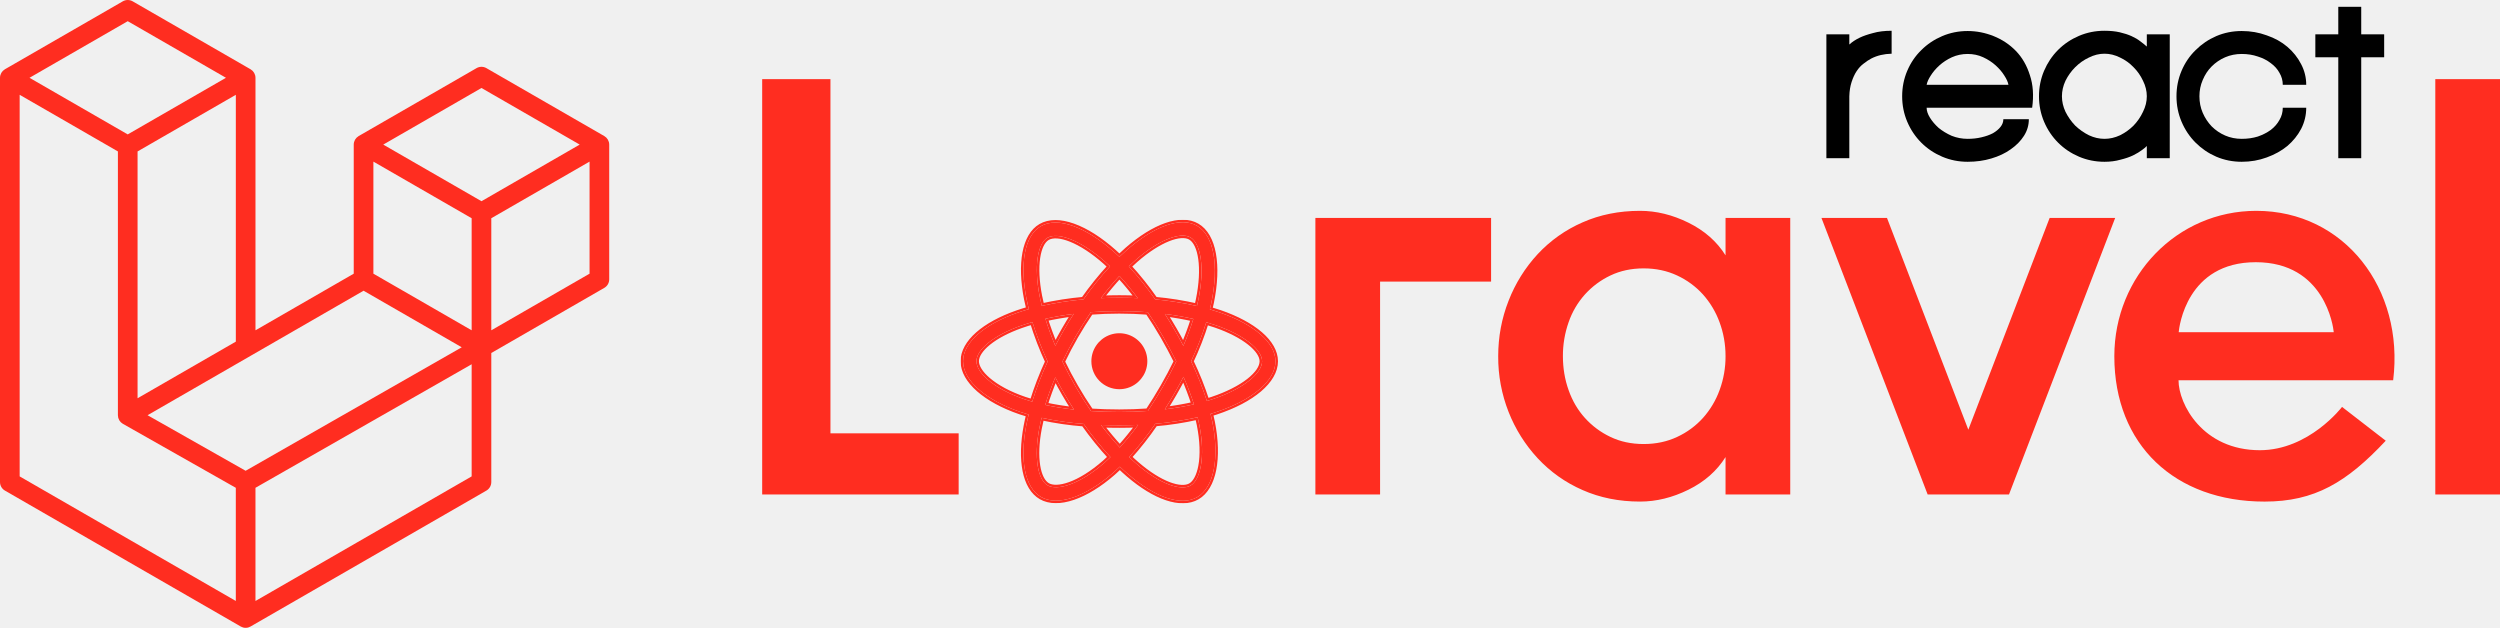
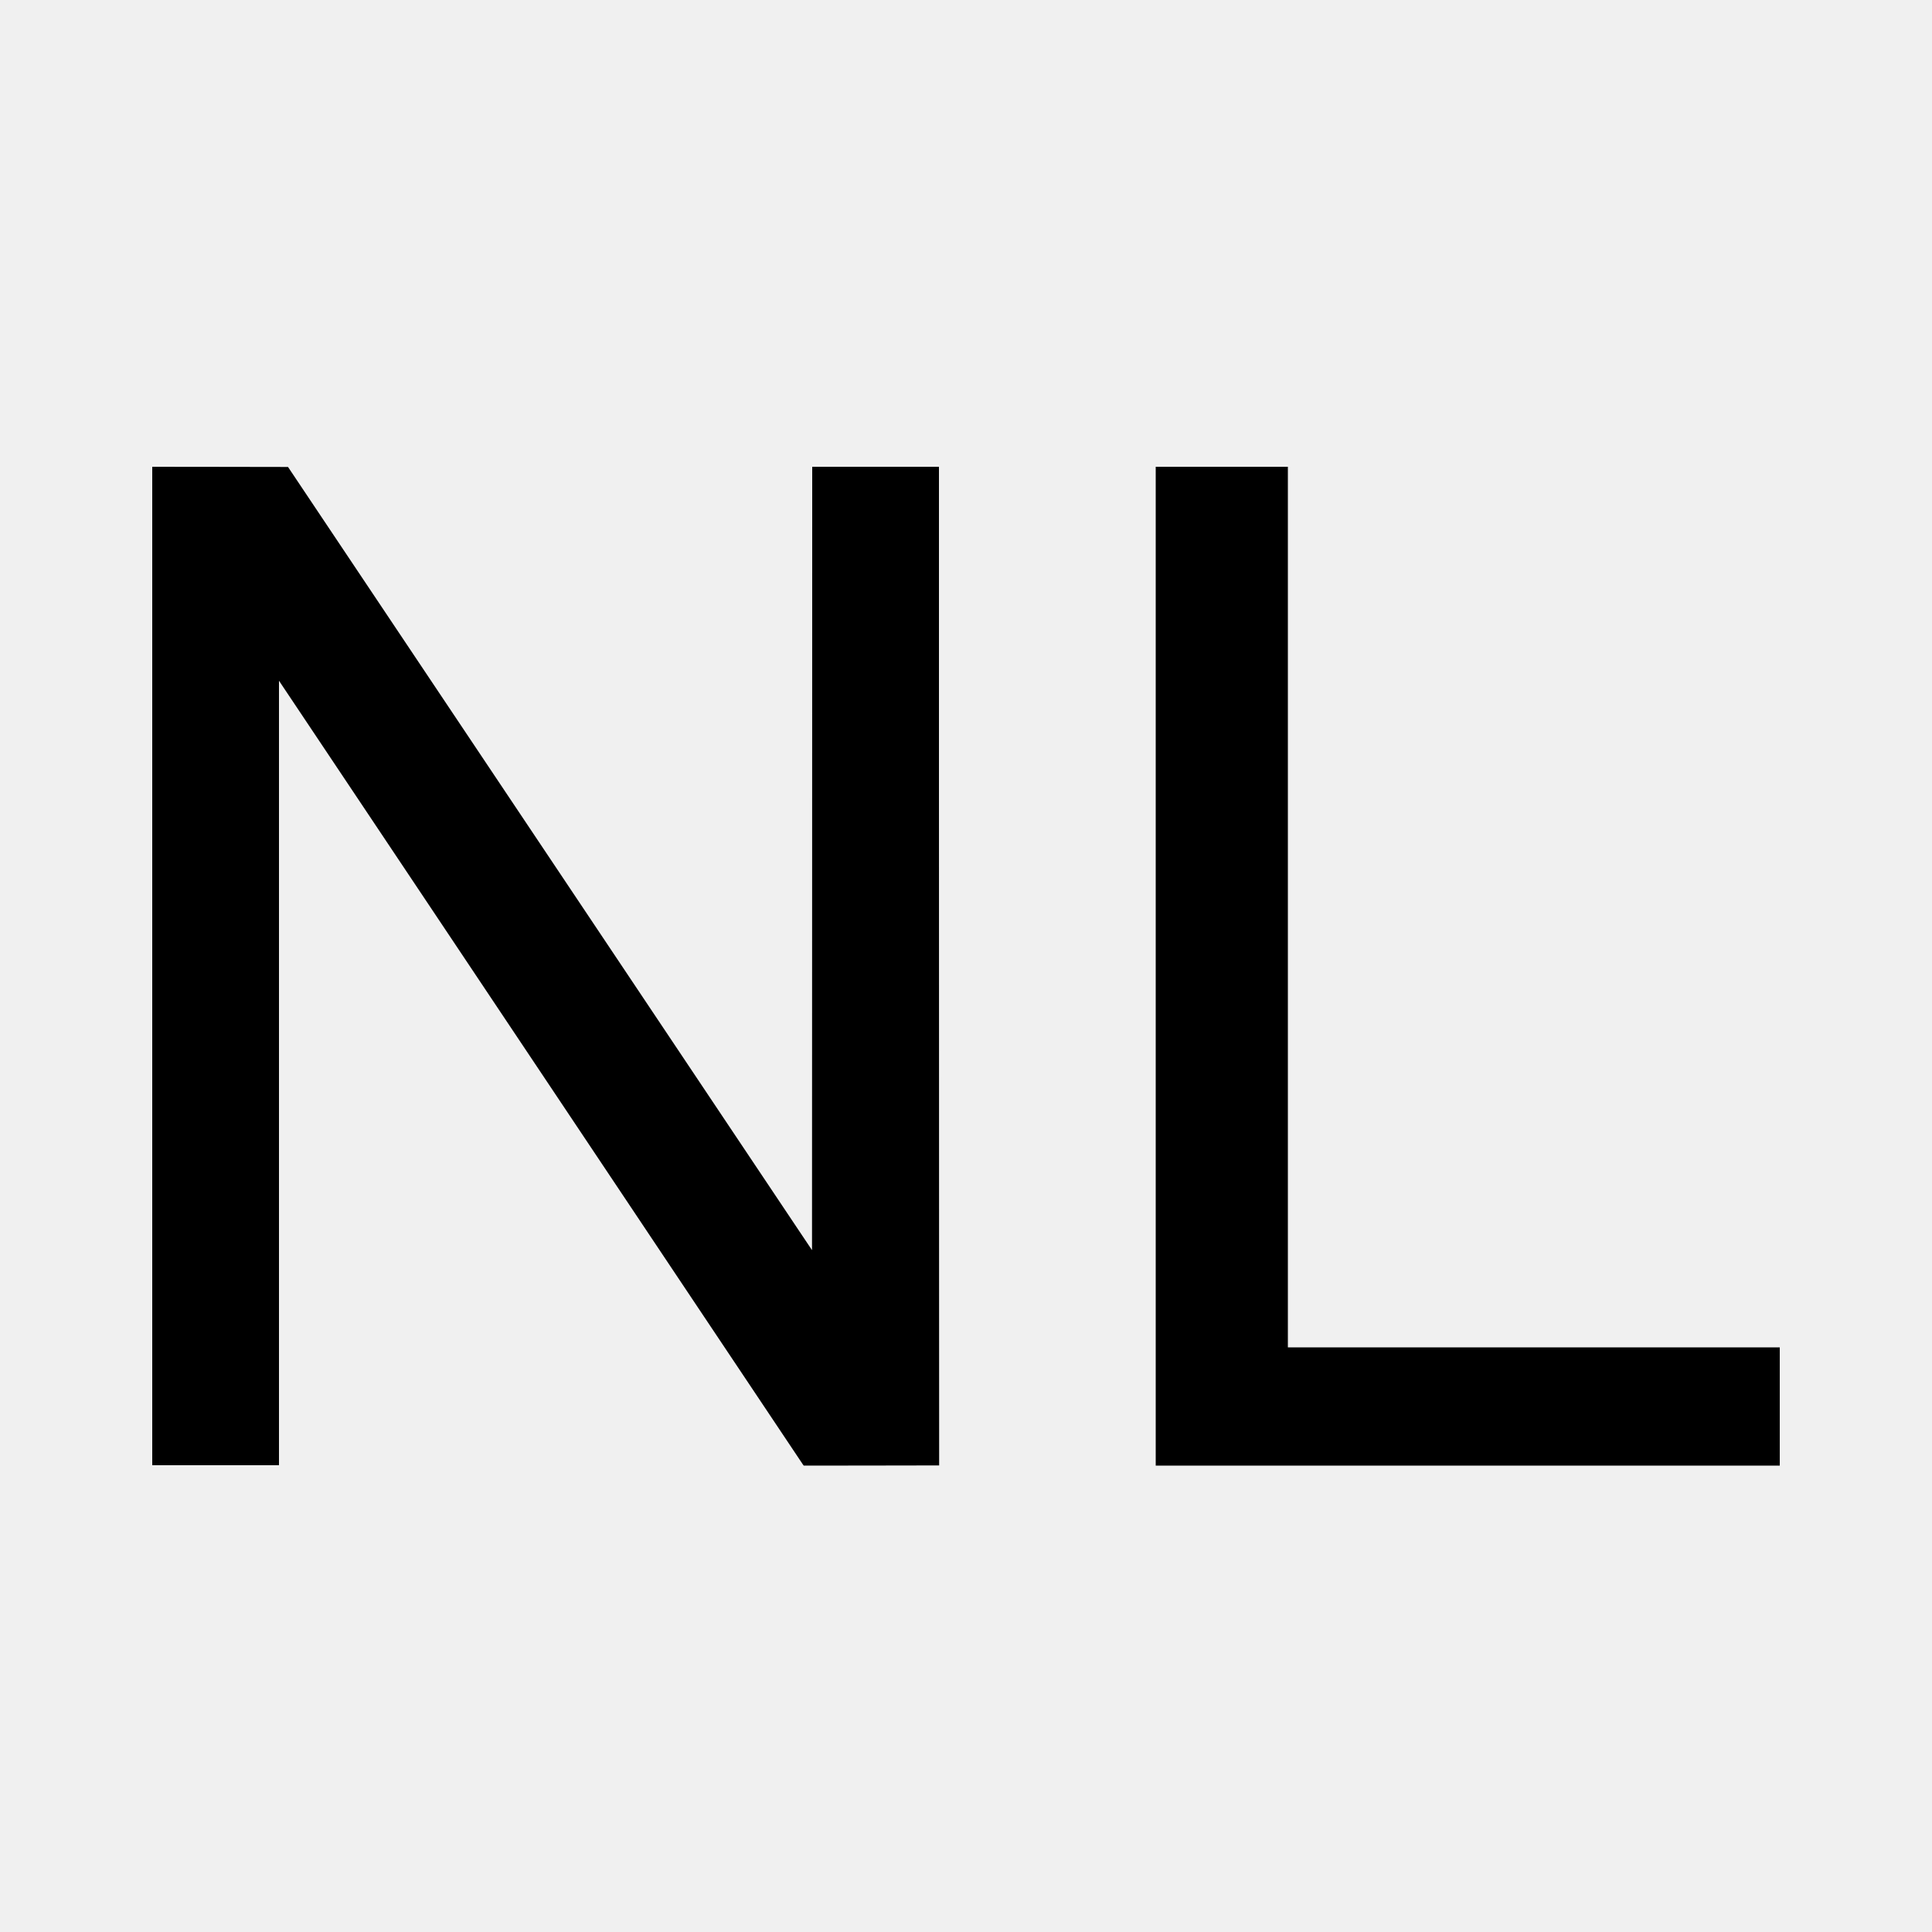
- <svg xmlns="http://www.w3.org/2000/svg" width="1991" height="500" viewBox="0 0 1991 500" fill="none">
-   <mask id="path-1-outside-1_1_7" maskUnits="userSpaceOnUse" x="765" y="175" width="253" height="226" fill="black">
-     <rect fill="white" x="765" y="175" width="253" height="226" />
-     <path d="M971.537 248.894C968.887 247.988 966.217 247.145 963.529 246.365C963.975 244.551 964.386 242.726 964.763 240.892C970.827 211.403 966.862 187.646 953.33 179.825C940.374 172.321 919.125 180.141 897.69 198.84C895.582 200.685 893.518 202.585 891.496 204.541C890.149 203.242 888.767 201.97 887.35 200.727C864.884 180.732 842.365 172.31 828.849 180.157C815.893 187.677 812.042 210.009 817.499 237.958C818.045 240.722 818.658 243.474 819.339 246.214C816.152 247.121 813.073 248.09 810.13 249.117C783.823 258.316 767 272.739 767 287.696C767 303.15 785.056 318.646 812.488 328.042C814.713 328.799 816.959 329.502 819.225 330.152C818.489 333.085 817.838 336.051 817.271 339.05C812.089 366.518 816.131 388.321 829.062 395.795C842.417 403.511 864.822 395.582 886.661 376.458C888.389 374.945 890.116 373.347 891.844 371.664C894.027 373.775 896.273 375.824 898.581 377.811C919.726 396.043 940.607 403.408 953.517 395.914C966.862 388.171 971.2 364.746 965.566 336.246C965.134 334.07 964.637 331.848 964.074 329.582C965.649 329.115 967.192 328.633 968.702 328.136C997.206 318.667 1015.78 303.358 1015.78 287.711C1015.76 272.682 998.403 258.165 971.537 248.894ZM904.681 206.873C923.043 190.854 940.208 184.531 948.033 189.05C956.362 193.865 959.601 213.279 954.367 238.741C954.021 240.399 953.648 242.053 953.247 243.701C942.289 241.208 931.177 239.449 919.985 238.435C913.577 229.204 906.553 220.417 898.959 212.133C900.818 210.33 902.722 208.576 904.671 206.873H904.681ZM840.453 300.476C842.702 304.829 845.053 309.129 847.507 313.376C850.005 317.708 852.608 321.977 855.317 326.182C847.616 325.345 839.963 324.111 832.389 322.487C834.586 315.376 837.292 307.991 840.453 300.476ZM840.453 275.429C837.343 268.074 834.711 260.84 832.55 253.853C839.65 252.262 847.216 250.962 855.104 249.977C852.461 254.102 849.918 258.288 847.475 262.534C845.033 266.781 842.687 271.079 840.437 275.429H840.453ZM846.102 287.955C849.377 281.124 852.905 274.425 856.685 267.857C860.461 261.292 864.481 254.878 868.745 248.614C876.146 248.054 883.733 247.759 891.398 247.759C899.063 247.759 906.697 248.054 914.093 248.619C918.311 254.869 922.307 261.261 926.08 267.795C929.853 274.328 933.427 280.996 936.803 287.799C933.472 294.654 929.906 301.381 926.106 307.981C922.336 314.545 918.363 320.978 914.186 327.281C906.801 327.799 899.156 328.084 891.382 328.084C883.609 328.084 876.109 327.84 868.859 327.369C864.564 321.084 860.511 314.642 856.7 308.043C852.89 301.444 849.352 294.748 846.087 287.955H846.102ZM935.305 313.303C937.81 308.957 940.215 304.553 942.519 300.093C945.678 307.255 948.467 314.576 950.874 322.025C943.21 323.751 935.462 325.074 927.661 325.99C930.293 321.813 932.842 317.584 935.305 313.303ZM942.416 275.434C940.121 271.063 937.736 266.744 935.258 262.477C932.84 258.269 930.319 254.113 927.697 250.008C935.632 251.013 943.245 252.35 950.381 253.983C948.087 261.262 945.428 268.421 942.416 275.434ZM891.502 219.747C896.677 225.401 901.563 231.314 906.143 237.461C896.347 236.994 886.545 236.994 876.736 237.461C881.572 231.066 886.521 225.131 891.502 219.747ZM834.198 189.366C842.521 184.536 860.924 191.439 880.323 208.682C881.561 209.786 882.81 210.941 884.054 212.139C876.422 220.421 869.348 229.201 862.878 238.42C851.711 239.426 840.621 241.157 829.678 243.602C829.046 241.059 828.476 238.499 827.968 235.922C823.278 211.962 826.382 193.901 834.198 189.366ZM822.065 319.89C819.992 319.299 817.945 318.658 815.924 317.967C803.796 313.821 793.779 308.411 786.901 302.518C780.744 297.237 777.624 291.966 777.624 287.696C777.624 278.621 791.13 267.043 813.654 259.191C816.483 258.207 819.337 257.307 822.215 256.491C825.561 267.242 829.612 277.759 834.343 287.976C829.555 298.333 825.454 308.994 822.065 319.89ZM879.659 368.436C870.004 376.894 860.333 382.89 851.808 385.911C844.148 388.622 838.048 388.7 834.363 386.569C826.517 382.035 823.252 364.523 827.704 341.035C828.232 338.271 828.837 335.507 829.518 332.743C840.57 335.124 851.771 336.75 863.044 337.609C869.577 346.876 876.71 355.706 884.396 364.041C882.852 365.559 881.271 367.021 879.659 368.436ZM891.797 356.402C886.76 350.955 881.732 344.927 876.83 338.449C881.594 338.636 886.445 338.729 891.382 338.729C896.451 338.729 901.468 338.62 906.412 338.397C901.849 344.643 896.971 350.652 891.797 356.402ZM956.331 371.219C954.849 379.221 951.869 384.559 948.184 386.694C940.342 391.244 923.577 385.331 905.5 369.736C903.427 367.954 901.354 366.041 899.244 364.036C906.781 355.668 913.747 346.803 920.094 337.501C931.429 336.54 942.685 334.8 953.781 332.292C954.289 334.344 954.738 336.355 955.128 338.325C957.621 350.918 957.979 362.31 956.331 371.219ZM965.349 318.024C963.991 318.475 962.591 318.911 961.171 319.336C957.692 308.535 953.483 297.983 948.572 287.753C953.299 277.659 957.343 267.26 960.679 256.626C963.224 257.367 965.696 258.145 968.075 258.969C991.096 266.908 1005.14 278.663 1005.14 287.696C1005.14 297.335 989.971 309.846 965.349 318.024Z" />
-   </mask>
-   <path d="M971.537 248.894C968.887 247.988 966.217 247.145 963.529 246.365C963.975 244.551 964.386 242.726 964.763 240.892C970.827 211.403 966.862 187.646 953.33 179.825C940.374 172.321 919.125 180.141 897.69 198.84C895.582 200.685 893.518 202.585 891.496 204.541C890.149 203.242 888.767 201.97 887.35 200.727C864.884 180.732 842.365 172.31 828.849 180.157C815.893 187.677 812.042 210.009 817.499 237.958C818.045 240.722 818.658 243.474 819.339 246.214C816.152 247.121 813.073 248.09 810.13 249.117C783.823 258.316 767 272.739 767 287.696C767 303.15 785.056 318.646 812.488 328.042C814.713 328.799 816.959 329.502 819.225 330.152C818.489 333.085 817.838 336.051 817.271 339.05C812.089 366.518 816.131 388.321 829.062 395.795C842.417 403.511 864.822 395.582 886.661 376.458C888.389 374.945 890.116 373.347 891.844 371.664C894.027 373.775 896.273 375.824 898.581 377.811C919.726 396.043 940.607 403.408 953.517 395.914C966.862 388.171 971.2 364.746 965.566 336.246C965.134 334.07 964.637 331.848 964.074 329.582C965.649 329.115 967.192 328.633 968.702 328.136C997.206 318.667 1015.78 303.358 1015.78 287.711C1015.76 272.682 998.403 258.165 971.537 248.894ZM904.681 206.873C923.043 190.854 940.208 184.531 948.033 189.05C956.362 193.865 959.601 213.279 954.367 238.741C954.021 240.399 953.648 242.053 953.247 243.701C942.289 241.208 931.177 239.449 919.985 238.435C913.577 229.204 906.553 220.417 898.959 212.133C900.818 210.33 902.722 208.576 904.671 206.873H904.681ZM840.453 300.476C842.702 304.829 845.053 309.129 847.507 313.376C850.005 317.708 852.608 321.977 855.317 326.182C847.616 325.345 839.963 324.111 832.389 322.487C834.586 315.376 837.292 307.991 840.453 300.476ZM840.453 275.429C837.343 268.074 834.711 260.84 832.55 253.853C839.65 252.262 847.216 250.962 855.104 249.977C852.461 254.102 849.918 258.288 847.475 262.534C845.033 266.781 842.687 271.079 840.437 275.429H840.453ZM846.102 287.955C849.377 281.124 852.905 274.425 856.685 267.857C860.461 261.292 864.481 254.878 868.745 248.614C876.146 248.054 883.733 247.759 891.398 247.759C899.063 247.759 906.697 248.054 914.093 248.619C918.311 254.869 922.307 261.261 926.08 267.795C929.853 274.328 933.427 280.996 936.803 287.799C933.472 294.654 929.906 301.381 926.106 307.981C922.336 314.545 918.363 320.978 914.186 327.281C906.801 327.799 899.156 328.084 891.382 328.084C883.609 328.084 876.109 327.84 868.859 327.369C864.564 321.084 860.511 314.642 856.7 308.043C852.89 301.444 849.352 294.748 846.087 287.955H846.102ZM935.305 313.303C937.81 308.957 940.215 304.553 942.519 300.093C945.678 307.255 948.467 314.576 950.874 322.025C943.21 323.751 935.462 325.074 927.661 325.99C930.293 321.813 932.842 317.584 935.305 313.303ZM942.416 275.434C940.121 271.063 937.736 266.744 935.258 262.477C932.84 258.269 930.319 254.113 927.697 250.008C935.632 251.013 943.245 252.35 950.381 253.983C948.087 261.262 945.428 268.421 942.416 275.434ZM891.502 219.747C896.677 225.401 901.563 231.314 906.143 237.461C896.347 236.994 886.545 236.994 876.736 237.461C881.572 231.066 886.521 225.131 891.502 219.747ZM834.198 189.366C842.521 184.536 860.924 191.439 880.323 208.682C881.561 209.786 882.81 210.941 884.054 212.139C876.422 220.421 869.348 229.201 862.878 238.42C851.711 239.426 840.621 241.157 829.678 243.602C829.046 241.059 828.476 238.499 827.968 235.922C823.278 211.962 826.382 193.901 834.198 189.366ZM822.065 319.89C819.992 319.299 817.945 318.658 815.924 317.967C803.796 313.821 793.779 308.411 786.901 302.518C780.744 297.237 777.624 291.966 777.624 287.696C777.624 278.621 791.13 267.043 813.654 259.191C816.483 258.207 819.337 257.307 822.215 256.491C825.561 267.242 829.612 277.759 834.343 287.976C829.555 298.333 825.454 308.994 822.065 319.89ZM879.659 368.436C870.004 376.894 860.333 382.89 851.808 385.911C844.148 388.622 838.048 388.7 834.363 386.569C826.517 382.035 823.252 364.523 827.704 341.035C828.232 338.271 828.837 335.507 829.518 332.743C840.57 335.124 851.771 336.75 863.044 337.609C869.577 346.876 876.71 355.706 884.396 364.041C882.852 365.559 881.271 367.021 879.659 368.436ZM891.797 356.402C886.76 350.955 881.732 344.927 876.83 338.449C881.594 338.636 886.445 338.729 891.382 338.729C896.451 338.729 901.468 338.62 906.412 338.397C901.849 344.643 896.971 350.652 891.797 356.402ZM956.331 371.219C954.849 379.221 951.869 384.559 948.184 386.694C940.342 391.244 923.577 385.331 905.5 369.736C903.427 367.954 901.354 366.041 899.244 364.036C906.781 355.668 913.747 346.803 920.094 337.501C931.429 336.54 942.685 334.8 953.781 332.292C954.289 334.344 954.738 336.355 955.128 338.325C957.621 350.918 957.979 362.31 956.331 371.219ZM965.349 318.024C963.991 318.475 962.591 318.911 961.171 319.336C957.692 308.535 953.483 297.983 948.572 287.753C953.299 277.659 957.343 267.26 960.679 256.626C963.224 257.367 965.696 258.145 968.075 258.969C991.096 266.908 1005.14 278.663 1005.14 287.696C1005.14 297.335 989.971 309.846 965.349 318.024Z" fill="#FF2D20" />
-   <path d="M971.537 248.894C968.887 247.988 966.217 247.145 963.529 246.365C963.975 244.551 964.386 242.726 964.763 240.892C970.827 211.403 966.862 187.646 953.33 179.825C940.374 172.321 919.125 180.141 897.69 198.84C895.582 200.685 893.518 202.585 891.496 204.541C890.149 203.242 888.767 201.97 887.35 200.727C864.884 180.732 842.365 172.31 828.849 180.157C815.893 187.677 812.042 210.009 817.499 237.958C818.045 240.722 818.658 243.474 819.339 246.214C816.152 247.121 813.073 248.09 810.13 249.117C783.823 258.316 767 272.739 767 287.696C767 303.15 785.056 318.646 812.488 328.042C814.713 328.799 816.959 329.502 819.225 330.152C818.489 333.085 817.838 336.051 817.271 339.05C812.089 366.518 816.131 388.321 829.062 395.795C842.417 403.511 864.822 395.582 886.661 376.458C888.389 374.945 890.116 373.347 891.844 371.664C894.027 373.775 896.273 375.824 898.581 377.811C919.726 396.043 940.607 403.408 953.517 395.914C966.862 388.171 971.2 364.746 965.566 336.246C965.134 334.07 964.637 331.848 964.074 329.582C965.649 329.115 967.192 328.633 968.702 328.136C997.206 318.667 1015.78 303.358 1015.78 287.711C1015.76 272.682 998.403 258.165 971.537 248.894ZM904.681 206.873C923.043 190.854 940.208 184.531 948.033 189.05C956.362 193.865 959.601 213.279 954.367 238.741C954.021 240.399 953.648 242.053 953.247 243.701C942.289 241.208 931.177 239.449 919.985 238.435C913.577 229.204 906.553 220.417 898.959 212.133C900.818 210.33 902.722 208.576 904.671 206.873H904.681ZM840.453 300.476C842.702 304.829 845.053 309.129 847.507 313.376C850.005 317.708 852.608 321.977 855.317 326.182C847.616 325.345 839.963 324.111 832.389 322.487C834.586 315.376 837.292 307.991 840.453 300.476ZM840.453 275.429C837.343 268.074 834.711 260.84 832.55 253.853C839.65 252.262 847.216 250.962 855.104 249.977C852.461 254.102 849.918 258.288 847.475 262.534C845.033 266.781 842.687 271.079 840.437 275.429H840.453ZM846.102 287.955C849.377 281.124 852.905 274.425 856.685 267.857C860.461 261.292 864.481 254.878 868.745 248.614C876.146 248.054 883.733 247.759 891.398 247.759C899.063 247.759 906.697 248.054 914.093 248.619C918.311 254.869 922.307 261.261 926.08 267.795C929.853 274.328 933.427 280.996 936.803 287.799C933.472 294.654 929.906 301.381 926.106 307.981C922.336 314.545 918.363 320.978 914.186 327.281C906.801 327.799 899.156 328.084 891.382 328.084C883.609 328.084 876.109 327.84 868.859 327.369C864.564 321.084 860.511 314.642 856.7 308.043C852.89 301.444 849.352 294.748 846.087 287.955H846.102ZM935.305 313.303C937.81 308.957 940.215 304.553 942.519 300.093C945.678 307.255 948.467 314.576 950.874 322.025C943.21 323.751 935.462 325.074 927.661 325.99C930.293 321.813 932.842 317.584 935.305 313.303ZM942.416 275.434C940.121 271.063 937.736 266.744 935.258 262.477C932.84 258.269 930.319 254.113 927.697 250.008C935.632 251.013 943.245 252.35 950.381 253.983C948.087 261.262 945.428 268.421 942.416 275.434ZM891.502 219.747C896.677 225.401 901.563 231.314 906.143 237.461C896.347 236.994 886.545 236.994 876.736 237.461C881.572 231.066 886.521 225.131 891.502 219.747ZM834.198 189.366C842.521 184.536 860.924 191.439 880.323 208.682C881.561 209.786 882.81 210.941 884.054 212.139C876.422 220.421 869.348 229.201 862.878 238.42C851.711 239.426 840.621 241.157 829.678 243.602C829.046 241.059 828.476 238.499 827.968 235.922C823.278 211.962 826.382 193.901 834.198 189.366ZM822.065 319.89C819.992 319.299 817.945 318.658 815.924 317.967C803.796 313.821 793.779 308.411 786.901 302.518C780.744 297.237 777.624 291.966 777.624 287.696C777.624 278.621 791.13 267.043 813.654 259.191C816.483 258.207 819.337 257.307 822.215 256.491C825.561 267.242 829.612 277.759 834.343 287.976C829.555 298.333 825.454 308.994 822.065 319.89ZM879.659 368.436C870.004 376.894 860.333 382.89 851.808 385.911C844.148 388.622 838.048 388.7 834.363 386.569C826.517 382.035 823.252 364.523 827.704 341.035C828.232 338.271 828.837 335.507 829.518 332.743C840.57 335.124 851.771 336.75 863.044 337.609C869.577 346.876 876.71 355.706 884.396 364.041C882.852 365.559 881.271 367.021 879.659 368.436ZM891.797 356.402C886.76 350.955 881.732 344.927 876.83 338.449C881.594 338.636 886.445 338.729 891.382 338.729C896.451 338.729 901.468 338.62 906.412 338.397C901.849 344.643 896.971 350.652 891.797 356.402ZM956.331 371.219C954.849 379.221 951.869 384.559 948.184 386.694C940.342 391.244 923.577 385.331 905.5 369.736C903.427 367.954 901.354 366.041 899.244 364.036C906.781 355.668 913.747 346.803 920.094 337.501C931.429 336.54 942.685 334.8 953.781 332.292C954.289 334.344 954.738 336.355 955.128 338.325C957.621 350.918 957.979 362.31 956.331 371.219ZM965.349 318.024C963.991 318.475 962.591 318.911 961.171 319.336C957.692 308.535 953.483 297.983 948.572 287.753C953.299 277.659 957.343 267.26 960.679 256.626C963.224 257.367 965.696 258.145 968.075 258.969C991.096 266.908 1005.14 278.663 1005.14 287.696C1005.14 297.335 989.971 309.846 965.349 318.024Z" stroke="#FF2D20" stroke-width="4" mask="url(#path-1-outside-1_1_7)" />
-   <path d="M891.382 309.96C895.793 309.974 900.109 308.679 903.783 306.24C907.457 303.8 910.325 300.324 912.023 296.253C913.721 292.182 914.172 287.699 913.321 283.372C912.469 279.044 910.352 275.066 907.239 271.943C904.125 268.819 900.154 266.689 895.829 265.823C891.504 264.957 887.02 265.394 882.944 267.079C878.867 268.764 875.383 271.62 872.931 275.286C870.479 278.953 869.17 283.264 869.17 287.675C869.164 290.597 869.733 293.492 870.847 296.193C871.96 298.895 873.595 301.351 875.658 303.421C877.72 305.49 880.171 307.133 882.869 308.255C885.567 309.377 888.46 309.957 891.382 309.96Z" fill="#FF2D20" />
-   <path fill-rule="evenodd" clip-rule="evenodd" d="M484.904 113.113C485.084 113.78 485.176 114.467 485.178 115.157V222.481C485.178 223.859 484.815 225.212 484.125 226.404C483.435 227.596 482.443 228.584 481.25 229.27L391.267 281.132V383.926C391.267 386.724 389.782 389.306 387.359 390.715L199.527 498.958C199.097 499.202 198.628 499.359 198.159 499.525C197.984 499.584 197.817 499.691 197.632 499.74C196.319 500.087 194.939 500.087 193.626 499.74C193.411 499.682 193.215 499.564 193.01 499.486C192.58 499.33 192.131 499.193 191.72 498.958L3.928 390.715C2.735 390.029 1.744 389.04 1.054 387.848C0.365 386.656 0.001 385.304 0 383.926L0 61.955C0 61.251 0.098 60.566 0.274 59.901C0.332 59.676 0.469 59.471 0.547 59.246C0.694 58.835 0.831 58.414 1.046 58.033C1.192 57.779 1.407 57.573 1.583 57.338C1.808 57.025 2.013 56.703 2.277 56.429C2.501 56.204 2.795 56.038 3.049 55.842C3.332 55.607 3.586 55.353 3.908 55.167L97.819 1.045C99.008 0.36 100.356 0 101.728 0C103.099 0 104.447 0.36 105.636 1.045L199.537 55.167H199.557C199.869 55.363 200.133 55.607 200.417 55.832C200.671 56.028 200.954 56.204 201.179 56.419C201.452 56.703 201.648 57.025 201.882 57.338C202.048 57.573 202.273 57.779 202.41 58.033C202.635 58.424 202.762 58.835 202.918 59.246C202.996 59.471 203.133 59.676 203.192 59.911C203.371 60.578 203.463 61.265 203.465 61.955V263.055L281.713 217.952V115.148C281.713 114.463 281.81 113.768 281.986 113.113C282.055 112.878 282.182 112.673 282.26 112.448C282.416 112.037 282.553 111.617 282.768 111.235C282.915 110.981 283.13 110.775 283.296 110.541C283.53 110.228 283.726 109.905 283.999 109.631C284.224 109.406 284.507 109.24 284.761 109.044C285.054 108.809 285.309 108.555 285.621 108.369L379.542 54.248C380.73 53.562 382.078 53.201 383.45 53.201C384.822 53.201 386.17 53.562 387.359 54.248L481.26 108.369C481.592 108.565 481.846 108.809 482.139 109.034C482.383 109.23 482.667 109.406 482.891 109.621C483.165 109.905 483.36 110.228 483.595 110.541C483.771 110.775 483.986 110.981 484.123 111.235C484.347 111.617 484.474 112.037 484.631 112.448C484.719 112.673 484.846 112.878 484.904 113.113ZM469.524 217.952V128.705L436.664 147.642L391.267 173.808V263.055L469.534 217.952H469.524ZM375.623 379.397V290.091L330.969 315.621L203.455 388.475V478.622L375.623 379.397ZM15.653 75.503V379.397L187.802 478.612V388.485L97.868 337.532L97.839 337.513L97.8 337.493C97.497 337.317 97.243 337.063 96.959 336.847C96.715 336.652 96.432 336.495 96.217 336.28L96.197 336.251C95.943 336.006 95.767 335.703 95.552 335.429C95.357 335.165 95.122 334.94 94.966 334.666L94.956 334.637C94.78 334.343 94.673 333.991 94.546 333.659C94.419 333.365 94.253 333.091 94.175 332.778C94.077 332.407 94.057 332.006 94.018 331.624C93.979 331.331 93.901 331.037 93.901 330.744V120.606L48.514 94.43L15.653 75.503ZM101.737 16.872L23.5 61.955L101.718 107.039L179.946 61.946L101.718 16.872H101.737ZM142.425 298.23L187.812 272.074V75.503L154.951 94.44L109.554 120.606V317.177L142.425 298.23ZM383.45 70.074L305.222 115.157L383.45 160.241L461.668 115.148L383.45 70.074ZM375.623 173.808L330.227 147.642L297.366 128.705V217.952L342.753 244.108L375.623 263.055V173.808ZM195.619 374.927L310.362 309.351L367.719 276.583L289.549 231.529L199.547 283.401L117.518 330.675L195.619 374.927Z" fill="#FF2D20" />
-   <path fill-rule="evenodd" clip-rule="evenodd" d="M661.371 63V345.115H763.474V393.787H607V63H661.371ZM1047.57 393.787V173.576H1187.5V224.268H1099.09V393.811H1047.57V393.787ZM1374.22 203.347V173.576H1425.75V393.799H1374.22V364.016C1367.29 375.045 1357.45 383.712 1344.68 390.004C1331.92 396.308 1319.08 399.454 1306.15 399.454C1289.45 399.454 1274.17 396.394 1260.3 390.249C1246.79 384.36 1234.64 375.751 1224.61 364.958C1214.66 354.224 1206.81 341.728 1201.45 328.112C1195.88 313.965 1193.07 298.88 1193.17 283.675C1193.17 268.251 1195.93 253.513 1201.45 239.484C1206.77 225.777 1214.62 213.193 1224.6 202.393C1234.64 191.605 1246.79 183 1260.3 177.114C1274.17 170.969 1289.45 167.909 1306.15 167.909C1319.07 167.909 1331.92 171.055 1344.68 177.359C1357.45 183.663 1367.29 192.318 1374.22 203.347ZM1369.5 310.619C1372.67 301.995 1374.27 292.875 1374.22 283.688C1374.22 274.225 1372.63 265.252 1369.5 256.757C1366.54 248.576 1362.06 241.035 1356.27 234.538C1350.5 228.166 1343.5 223.021 1335.7 219.408C1327.67 215.638 1318.75 213.74 1308.99 213.74C1299.22 213.74 1290.39 215.638 1282.52 219.408C1274.81 223.064 1267.9 228.206 1262.19 234.538C1256.42 241.001 1252 248.551 1249.2 256.744C1246.17 265.399 1244.65 274.508 1244.7 283.675C1244.7 293.126 1246.18 302.111 1249.2 310.606C1252.18 319.126 1256.52 326.52 1262.19 332.824C1267.9 339.159 1274.81 344.302 1282.52 347.955C1290.39 351.737 1299.22 353.623 1308.99 353.623C1318.75 353.623 1327.67 351.737 1335.7 347.955C1343.51 344.346 1350.5 339.2 1356.27 332.824C1362.06 326.332 1366.54 318.795 1369.5 310.619ZM1632.33 173.576H1684.52L1599.96 393.799H1535.18L1450.61 173.576H1502.8L1567.57 342.214L1632.33 173.576ZM1796.91 167.909C1867.06 167.909 1914.91 230.07 1905.92 302.821H1734.98C1734.98 321.819 1754.17 358.544 1799.74 358.544C1838.92 358.544 1865.19 324.084 1865.2 324.06L1900.01 350.991C1868.89 384.202 1843.4 399.467 1803.49 399.467C1732.19 399.467 1683.85 354.369 1683.85 283.688C1683.85 219.751 1733.82 167.909 1796.91 167.909ZM1735.11 264.542H1858.6C1858.22 260.307 1851.52 208.819 1796.49 208.819C1741.45 208.819 1735.51 260.307 1735.11 264.542ZM1939.47 393.787V63H1991V393.787H1939.47Z" fill="#FF2D20" />
-   <path d="M1472.8 35.462C1474.96 33.432 1477.74 31.605 1481.12 29.981C1483.96 28.628 1487.48 27.41 1491.68 26.327C1495.87 25.109 1500.81 24.5 1506.49 24.5V42.77C1500.4 42.905 1494.99 44.191 1490.25 46.627C1488.22 47.71 1486.19 49.063 1484.16 50.687C1482.13 52.176 1480.31 54.138 1478.68 56.574C1477.06 59.01 1475.71 61.92 1474.62 65.303C1473.54 68.551 1472.93 72.34 1472.8 76.671V126H1454.53V27.342H1472.8V35.462Z" fill="black" />
-   <path d="M1615.77 94.941C1615.77 99.678 1614.49 104.076 1611.91 108.136C1609.34 112.196 1605.82 115.782 1601.36 118.895C1597.03 122.008 1591.89 124.444 1585.93 126.203C1580.11 127.962 1573.82 128.842 1567.05 128.842C1559.88 128.842 1553.11 127.489 1546.75 124.782C1540.39 122.075 1534.84 118.354 1530.11 113.617C1525.37 108.88 1521.65 103.332 1518.94 96.971C1516.23 90.61 1514.88 83.844 1514.88 76.671C1514.88 69.498 1516.23 62.732 1518.94 56.371C1521.65 50.01 1525.37 44.529 1530.11 39.928C1534.84 35.191 1540.39 31.47 1546.75 28.763C1553.11 26.056 1559.88 24.703 1567.05 24.703C1574.09 24.703 1580.99 26.056 1587.76 28.763C1594.52 31.47 1600.41 35.394 1605.42 40.537C1610.43 45.68 1614.15 52.108 1616.58 59.822C1619.15 67.401 1619.76 76.062 1618.41 85.806H1534.37C1534.37 88.242 1535.25 90.881 1537.01 93.723C1538.77 96.565 1541.07 99.272 1543.91 101.843C1546.89 104.279 1550.34 106.377 1554.26 108.136C1558.32 109.76 1562.59 110.572 1567.05 110.572C1570.98 110.572 1574.63 110.166 1578.01 109.354C1581.53 108.542 1584.58 107.459 1587.15 106.106C1589.72 104.617 1591.75 102.926 1593.24 101.031C1594.73 99.136 1595.47 97.106 1595.47 94.941H1615.77ZM1599.53 67.536C1599.13 65.371 1598.04 62.935 1596.28 60.228C1594.52 57.386 1592.22 54.679 1589.38 52.108C1586.54 49.537 1583.22 47.371 1579.43 45.612C1575.65 43.853 1571.52 42.973 1567.05 42.973C1562.59 42.973 1558.39 43.853 1554.47 45.612C1550.68 47.371 1547.36 49.537 1544.52 52.108C1541.68 54.679 1539.38 57.386 1537.62 60.228C1535.86 62.935 1534.77 65.371 1534.37 67.536H1599.53Z" fill="black" />
-   <path d="M1709.72 126V116.256C1709.04 117.068 1707.76 118.151 1705.86 119.504C1704.1 120.857 1701.74 122.278 1698.76 123.767C1695.92 125.12 1692.53 126.271 1688.61 127.218C1684.82 128.301 1680.62 128.842 1676.02 128.842C1668.85 128.842 1662.08 127.489 1655.72 124.782C1649.36 122.075 1643.81 118.354 1639.08 113.617C1634.34 108.88 1630.62 103.332 1627.91 96.971C1625.21 90.61 1623.85 83.844 1623.85 76.671C1623.85 69.498 1625.21 62.732 1627.91 56.371C1630.62 50.01 1634.34 44.462 1639.08 39.725C1643.81 34.988 1649.36 31.267 1655.72 28.56C1662.08 25.853 1668.85 24.5 1676.02 24.5C1680.62 24.5 1684.68 24.906 1688.2 25.718C1691.72 26.53 1694.83 27.545 1697.54 28.763C1700.25 29.981 1702.55 31.334 1704.44 32.823C1706.47 34.312 1708.23 35.733 1709.72 37.086V27.342H1727.99V126H1709.72ZM1642.12 76.671C1642.12 80.866 1643.07 84.994 1644.96 89.054C1646.99 93.114 1649.57 96.768 1652.68 100.016C1655.93 103.129 1659.58 105.7 1663.64 107.73C1667.7 109.625 1671.83 110.572 1676.02 110.572C1680.22 110.572 1684.35 109.625 1688.41 107.73C1692.47 105.7 1696.05 103.129 1699.16 100.016C1702.28 96.768 1704.78 93.114 1706.68 89.054C1708.71 84.994 1709.72 80.866 1709.72 76.671C1709.72 72.476 1708.71 68.348 1706.68 64.288C1704.78 60.228 1702.28 56.642 1699.16 53.529C1696.05 50.281 1692.47 47.71 1688.41 45.815C1684.35 43.785 1680.22 42.77 1676.02 42.77C1671.83 42.77 1667.7 43.785 1663.64 45.815C1659.58 47.71 1655.93 50.281 1652.68 53.529C1649.57 56.642 1646.99 60.228 1644.96 64.288C1643.07 68.348 1642.12 72.476 1642.12 76.671Z" fill="black" />
-   <path d="M1836.68 85.806C1836.68 91.761 1835.32 97.377 1832.62 102.655C1829.91 107.798 1826.25 112.331 1821.65 116.256C1817.05 120.045 1811.57 123.09 1805.21 125.391C1798.98 127.692 1792.35 128.842 1785.32 128.842C1778.14 128.842 1771.38 127.489 1765.02 124.782C1758.79 122.075 1753.31 118.354 1748.57 113.617C1743.84 108.88 1740.11 103.332 1737.41 96.971C1734.7 90.61 1733.35 83.844 1733.35 76.671C1733.35 69.498 1734.7 62.732 1737.41 56.371C1740.11 50.01 1743.84 44.529 1748.57 39.928C1753.31 35.191 1758.79 31.47 1765.02 28.763C1771.38 26.056 1778.14 24.703 1785.32 24.703C1792.35 24.703 1798.98 25.853 1805.21 28.154C1811.57 30.319 1817.05 33.364 1821.65 37.289C1826.25 41.214 1829.91 45.815 1832.62 51.093C1835.32 56.236 1836.68 61.717 1836.68 67.536H1818C1818 64.153 1817.12 60.972 1815.36 57.995C1813.74 55.018 1811.44 52.446 1808.46 50.281C1805.48 47.98 1802.03 46.221 1798.11 45.003C1794.18 43.65 1789.92 42.973 1785.32 42.973C1780.58 42.973 1776.18 43.853 1772.12 45.612C1768.06 47.371 1764.47 49.807 1761.36 52.92C1758.38 55.897 1756.02 59.484 1754.26 63.679C1752.5 67.739 1751.62 72.07 1751.62 76.671C1751.62 81.408 1752.5 85.806 1754.26 89.866C1756.02 93.926 1758.38 97.512 1761.36 100.625C1764.47 103.738 1768.06 106.174 1772.12 107.933C1776.18 109.692 1780.58 110.572 1785.32 110.572C1789.92 110.572 1794.18 109.963 1798.11 108.745C1802.03 107.392 1805.48 105.632 1808.46 103.467C1811.44 101.166 1813.74 98.527 1815.36 95.55C1817.12 92.573 1818 89.325 1818 85.806H1836.68Z" fill="black" />
-   <path d="M1862.21 126V45.612H1843.94V27.342H1862.21V5.418H1880.48V27.342H1898.75V45.612H1880.48V126H1862.21Z" fill="black" />
+ <svg xmlns="http://www.w3.org/2000/svg" version="1.0" width="5000pt" height="5000pt" viewBox="0 0 5000 5000" preserveAspectRatio="xMidYMid meet">
+   <g transform="translate(0,5000) scale(0.1,-0.1)" fill="#000000" stroke="none">
+     <path d="M3940 25000 l0 -12920 1640 0 1640 0 0 10152 0 10151 568 -849 c313 -467 1848 -2764 3412 -5104 1564 -2340 3065 -4586 3335 -4990 271 -404 1780 -2663 3355 -5020 1575 -2357 2874 -4300 2887 -4318 l24 -32 1752 2 1752 3 -2 4960 c-1 2728 -2 8543 -3 12923 l0 7962 -1640 0 -1640 0 -2 -10137 -3 -10137 -331 494 c-366 546 -4199 6277 -6131 9165 -677 1012 -2551 3813 -4165 6225 l-2934 4385 -1757 3 -1757 2 0 -12920z" />
+     <path d="M29910 24995 l0 -12925 8075 0 8075 0 0 1530 0 1530 -6365 0 -6365 0 0 11395 0 11395 -1710 0 -1710 0 0 -12925z" />
+   </g>
</svg>
